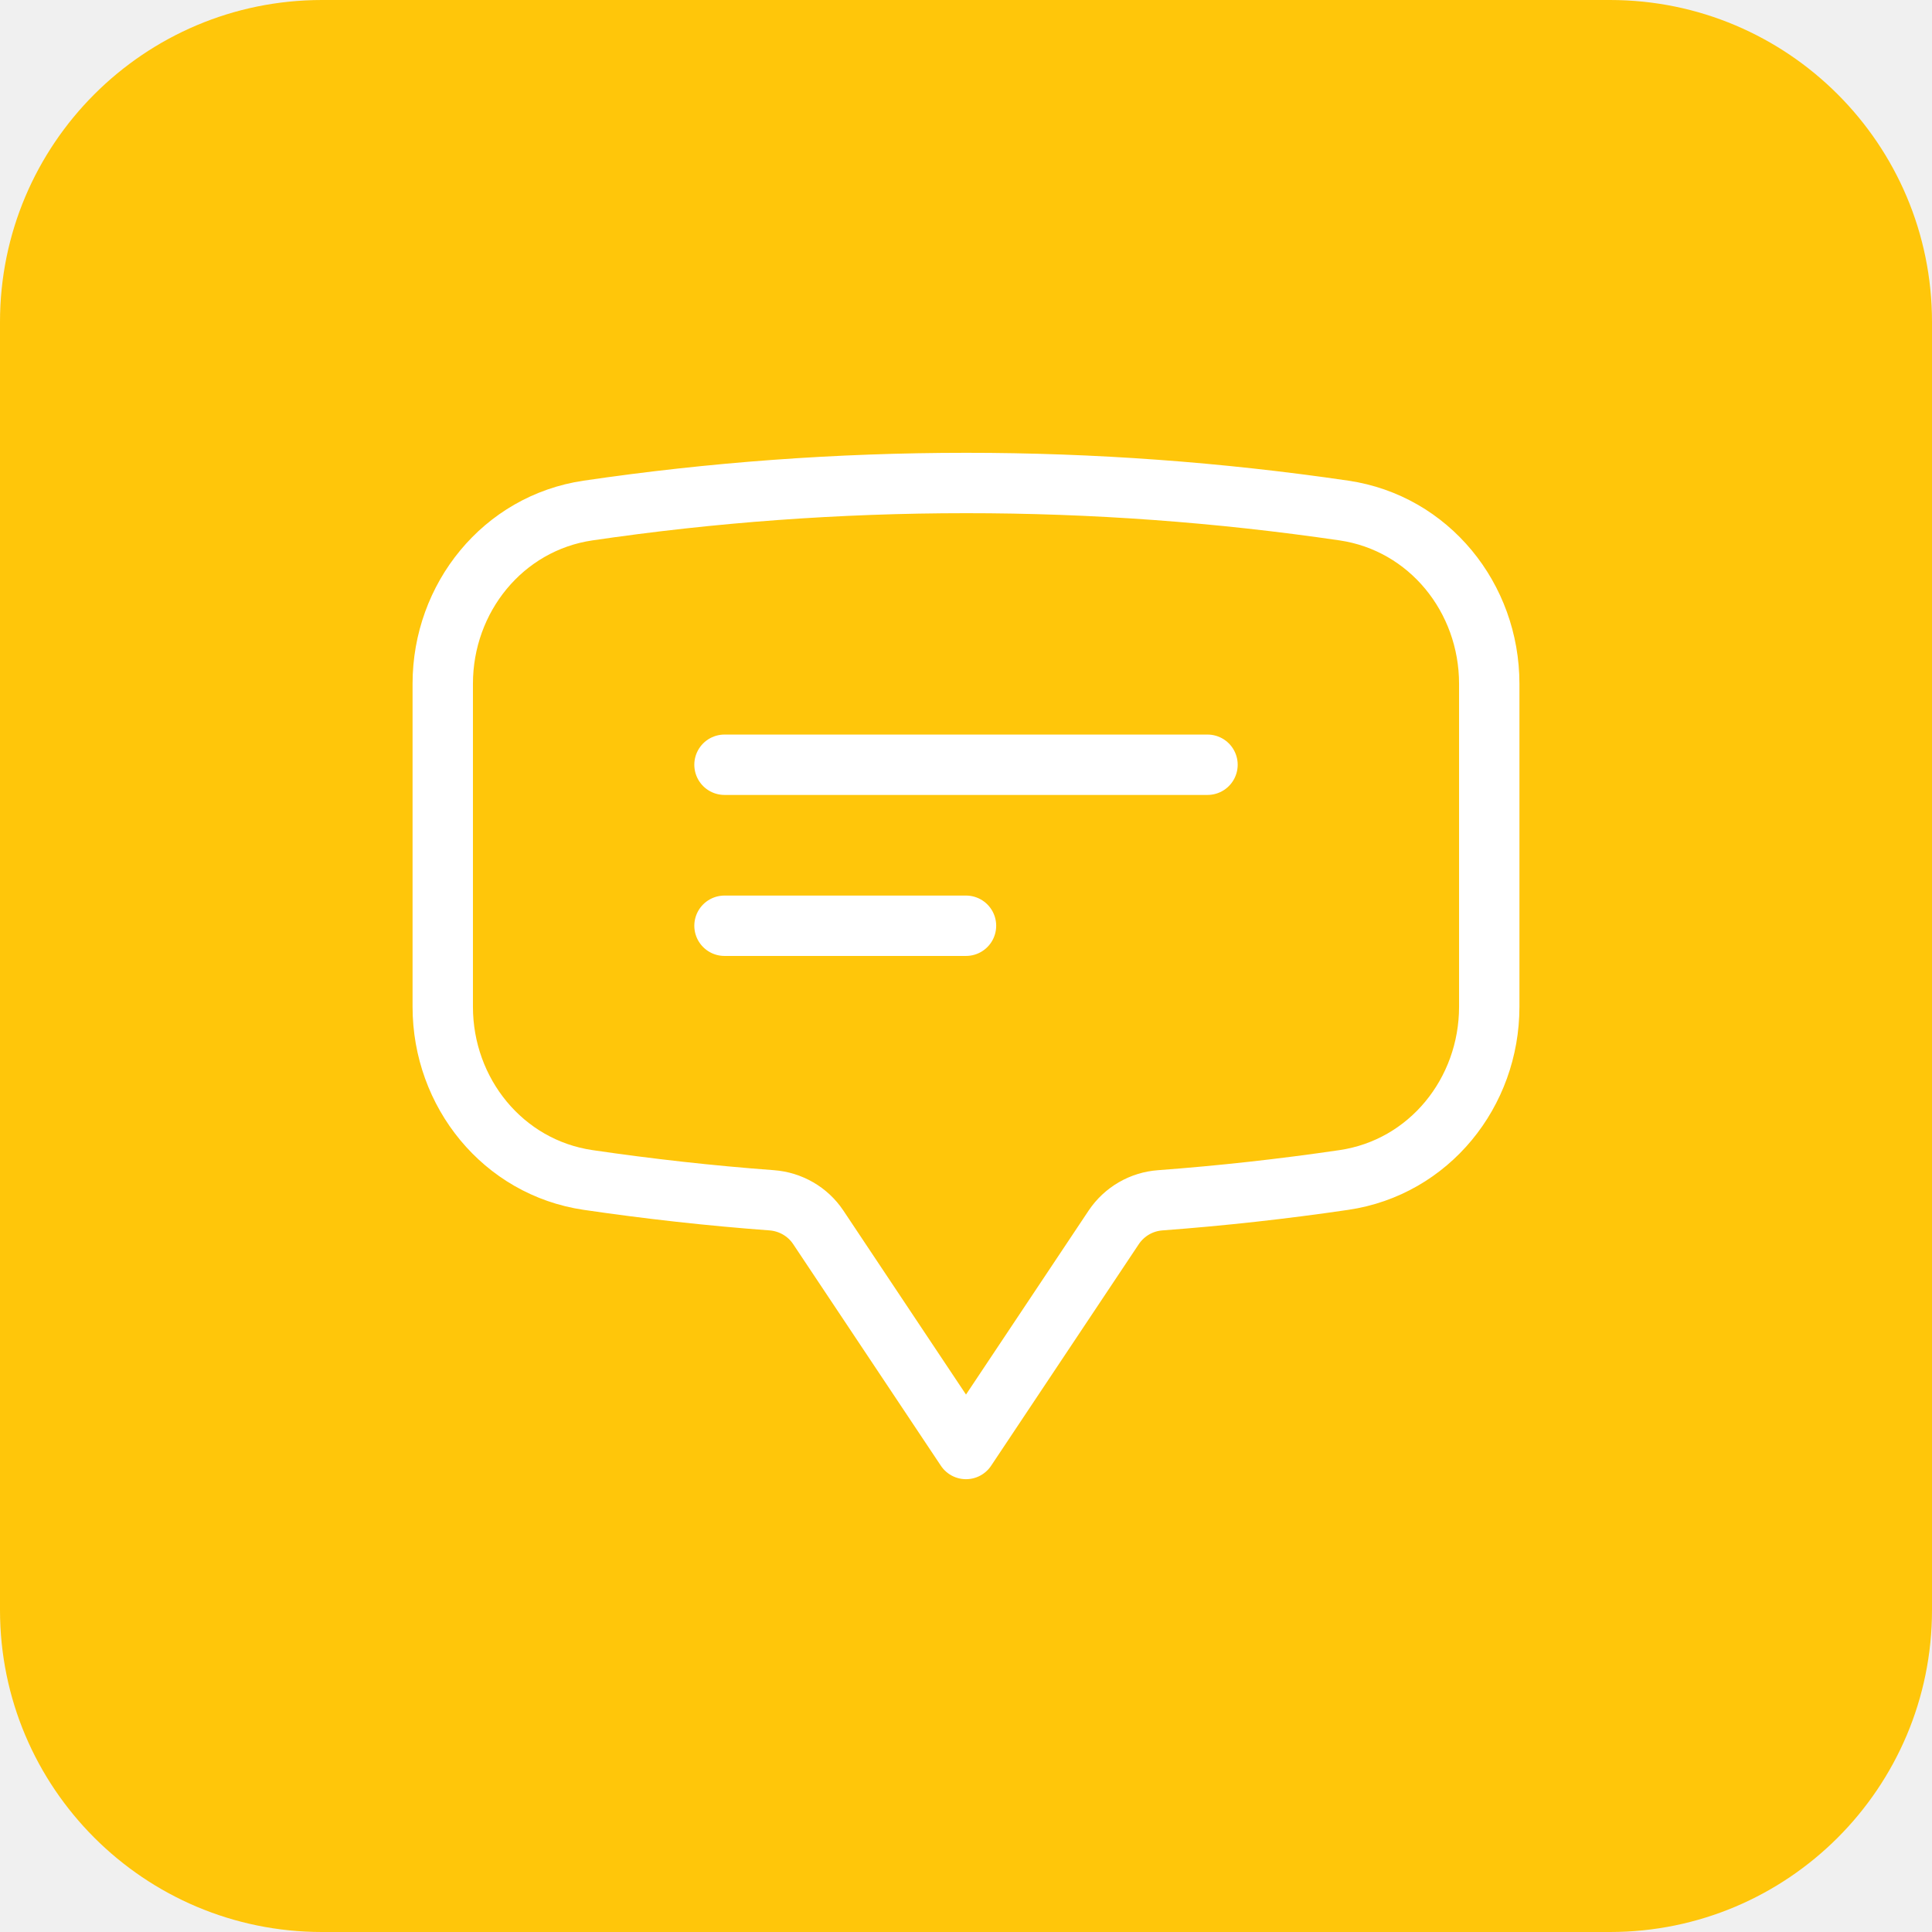
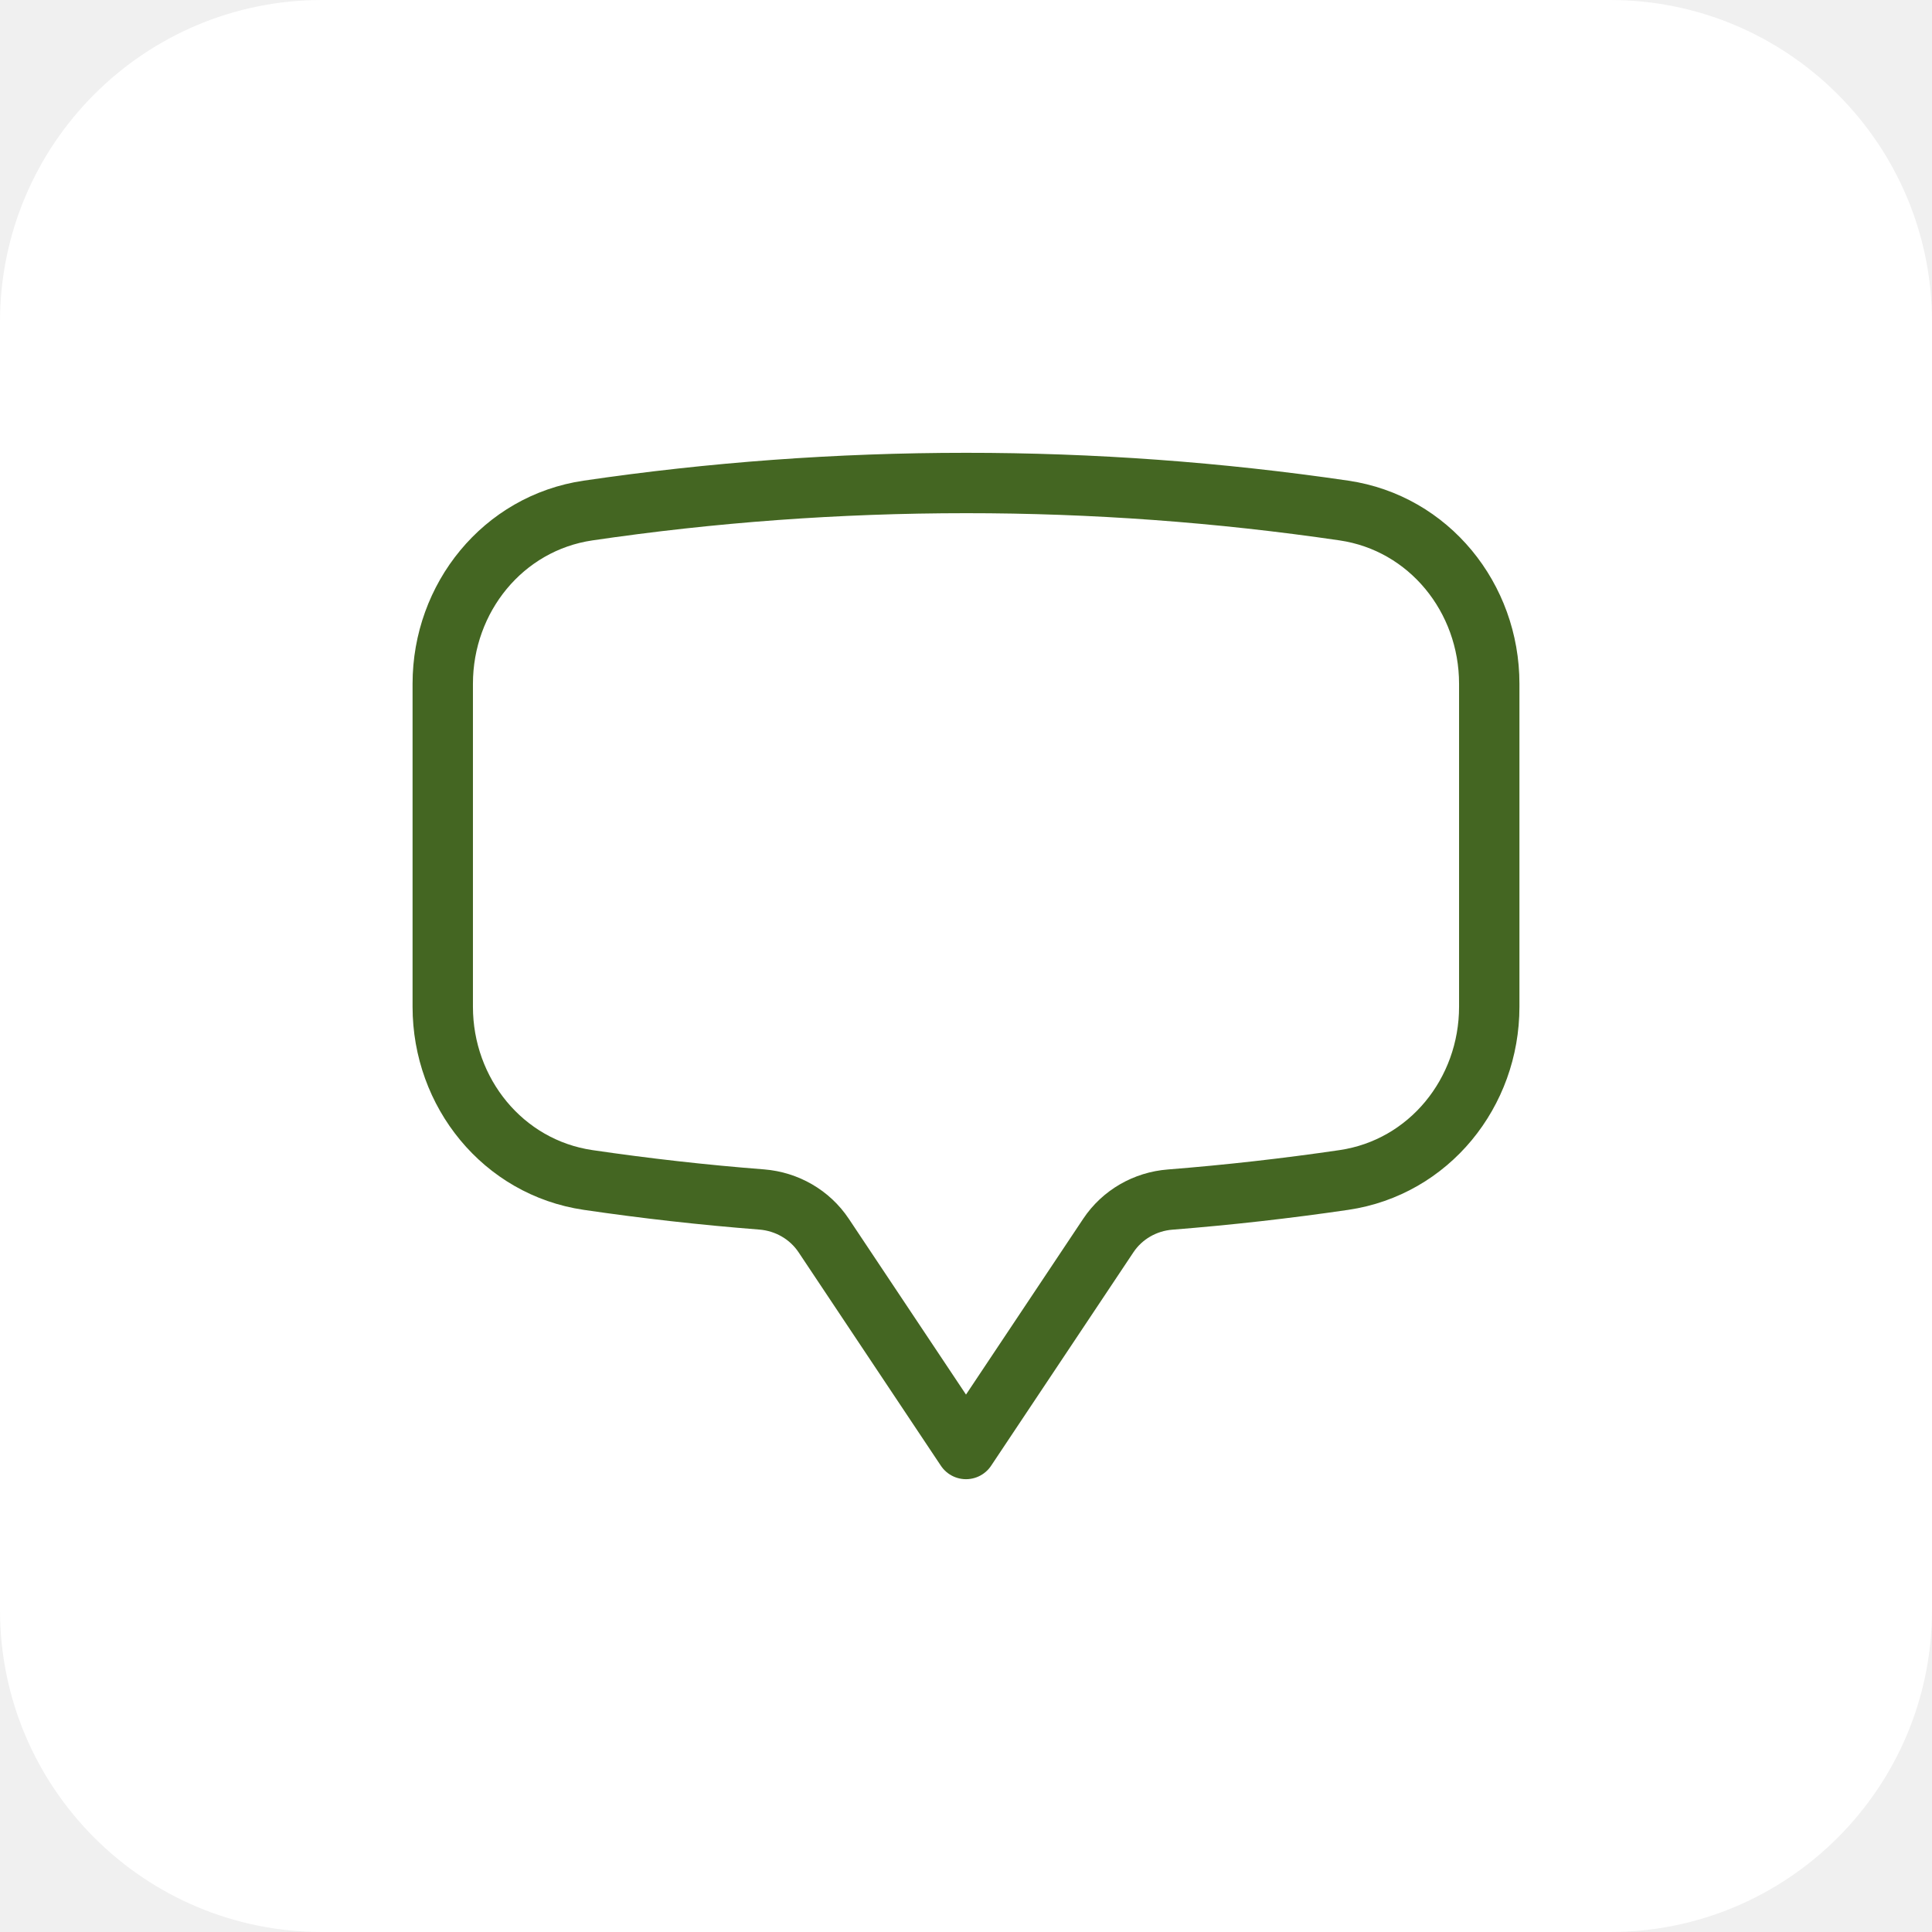
<svg xmlns="http://www.w3.org/2000/svg" width="48" height="48" viewBox="0 0 48 48" fill="none">
-   <rect width="48" height="48" rx="8" fill="#FFC60A" />
-   <path d="M18 19H30M18 23H24M11 25.013C11 27.147 12.497 29.005 14.609 29.316C16.115 29.537 17.636 29.707 19.173 29.821C19.64 29.856 20.067 30.101 20.327 30.489L24 36L27.673 30.489C27.802 30.298 27.973 30.138 28.173 30.022C28.373 29.906 28.596 29.838 28.827 29.821C30.354 29.707 31.876 29.539 33.391 29.316C35.503 29.005 37 27.148 37 25.012V16.988C37 14.852 35.503 12.995 33.391 12.684C30.281 12.228 27.143 11.999 24 12C20.811 12 17.675 12.233 14.609 12.684C12.497 12.995 11 14.853 11 16.988V25.012V25.013Z" stroke="white" stroke-width="1.5" stroke-linecap="round" stroke-linejoin="round" />
+   <rect width="48" height="48" rx="8" fill="white" />
+   <path d="M11 25.013C11 27.147 12.497 29.005 14.609 29.316C16.033 29.525 17.473 29.688 18.927 29.801C19.548 29.851 20.117 30.176 20.464 30.696L24 36L27.536 30.696C27.883 30.176 28.452 29.851 29.073 29.803C30.527 29.688 31.967 29.525 33.391 29.316C35.503 29.005 37 27.148 37 25.012V16.988C37 14.852 35.503 12.995 33.391 12.684C30.281 12.228 27.143 11.999 24 12C20.811 12 17.675 12.233 14.609 12.684C12.497 12.995 11 14.853 11 16.988V25.012V25.013Z" stroke="#446622" stroke-width="1.5" stroke-linecap="round" stroke-linejoin="round" />
</svg>
